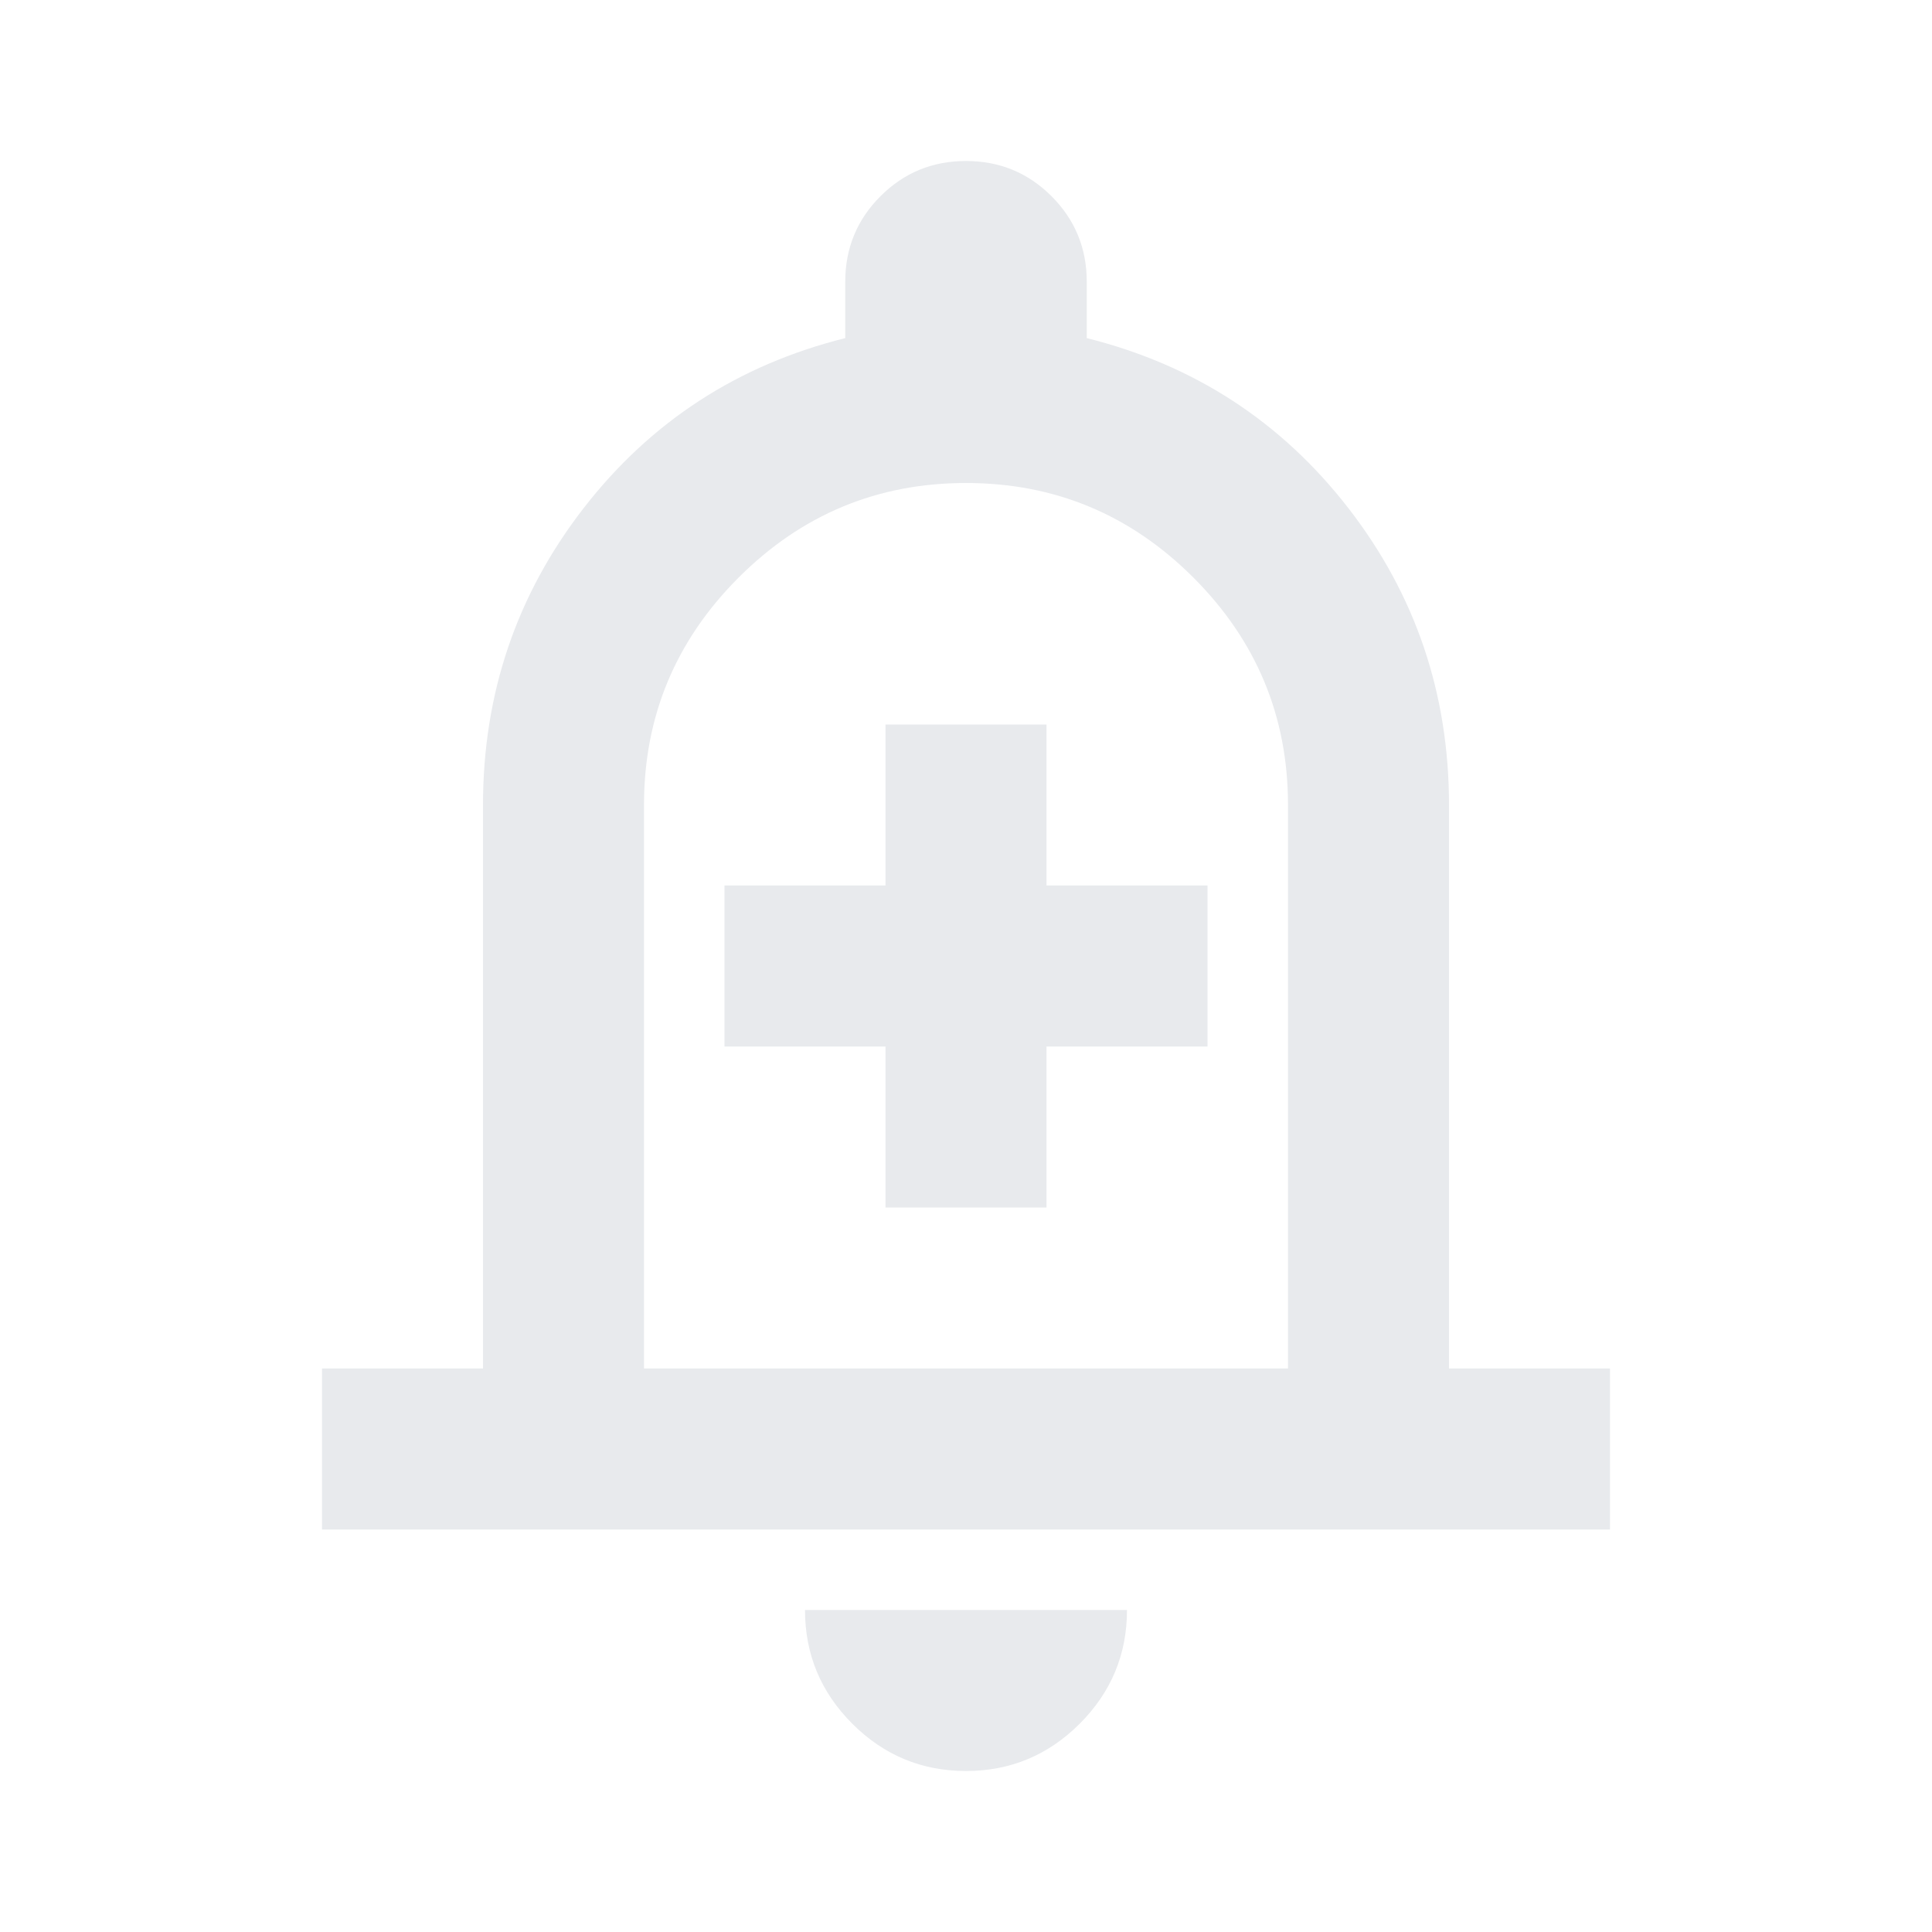
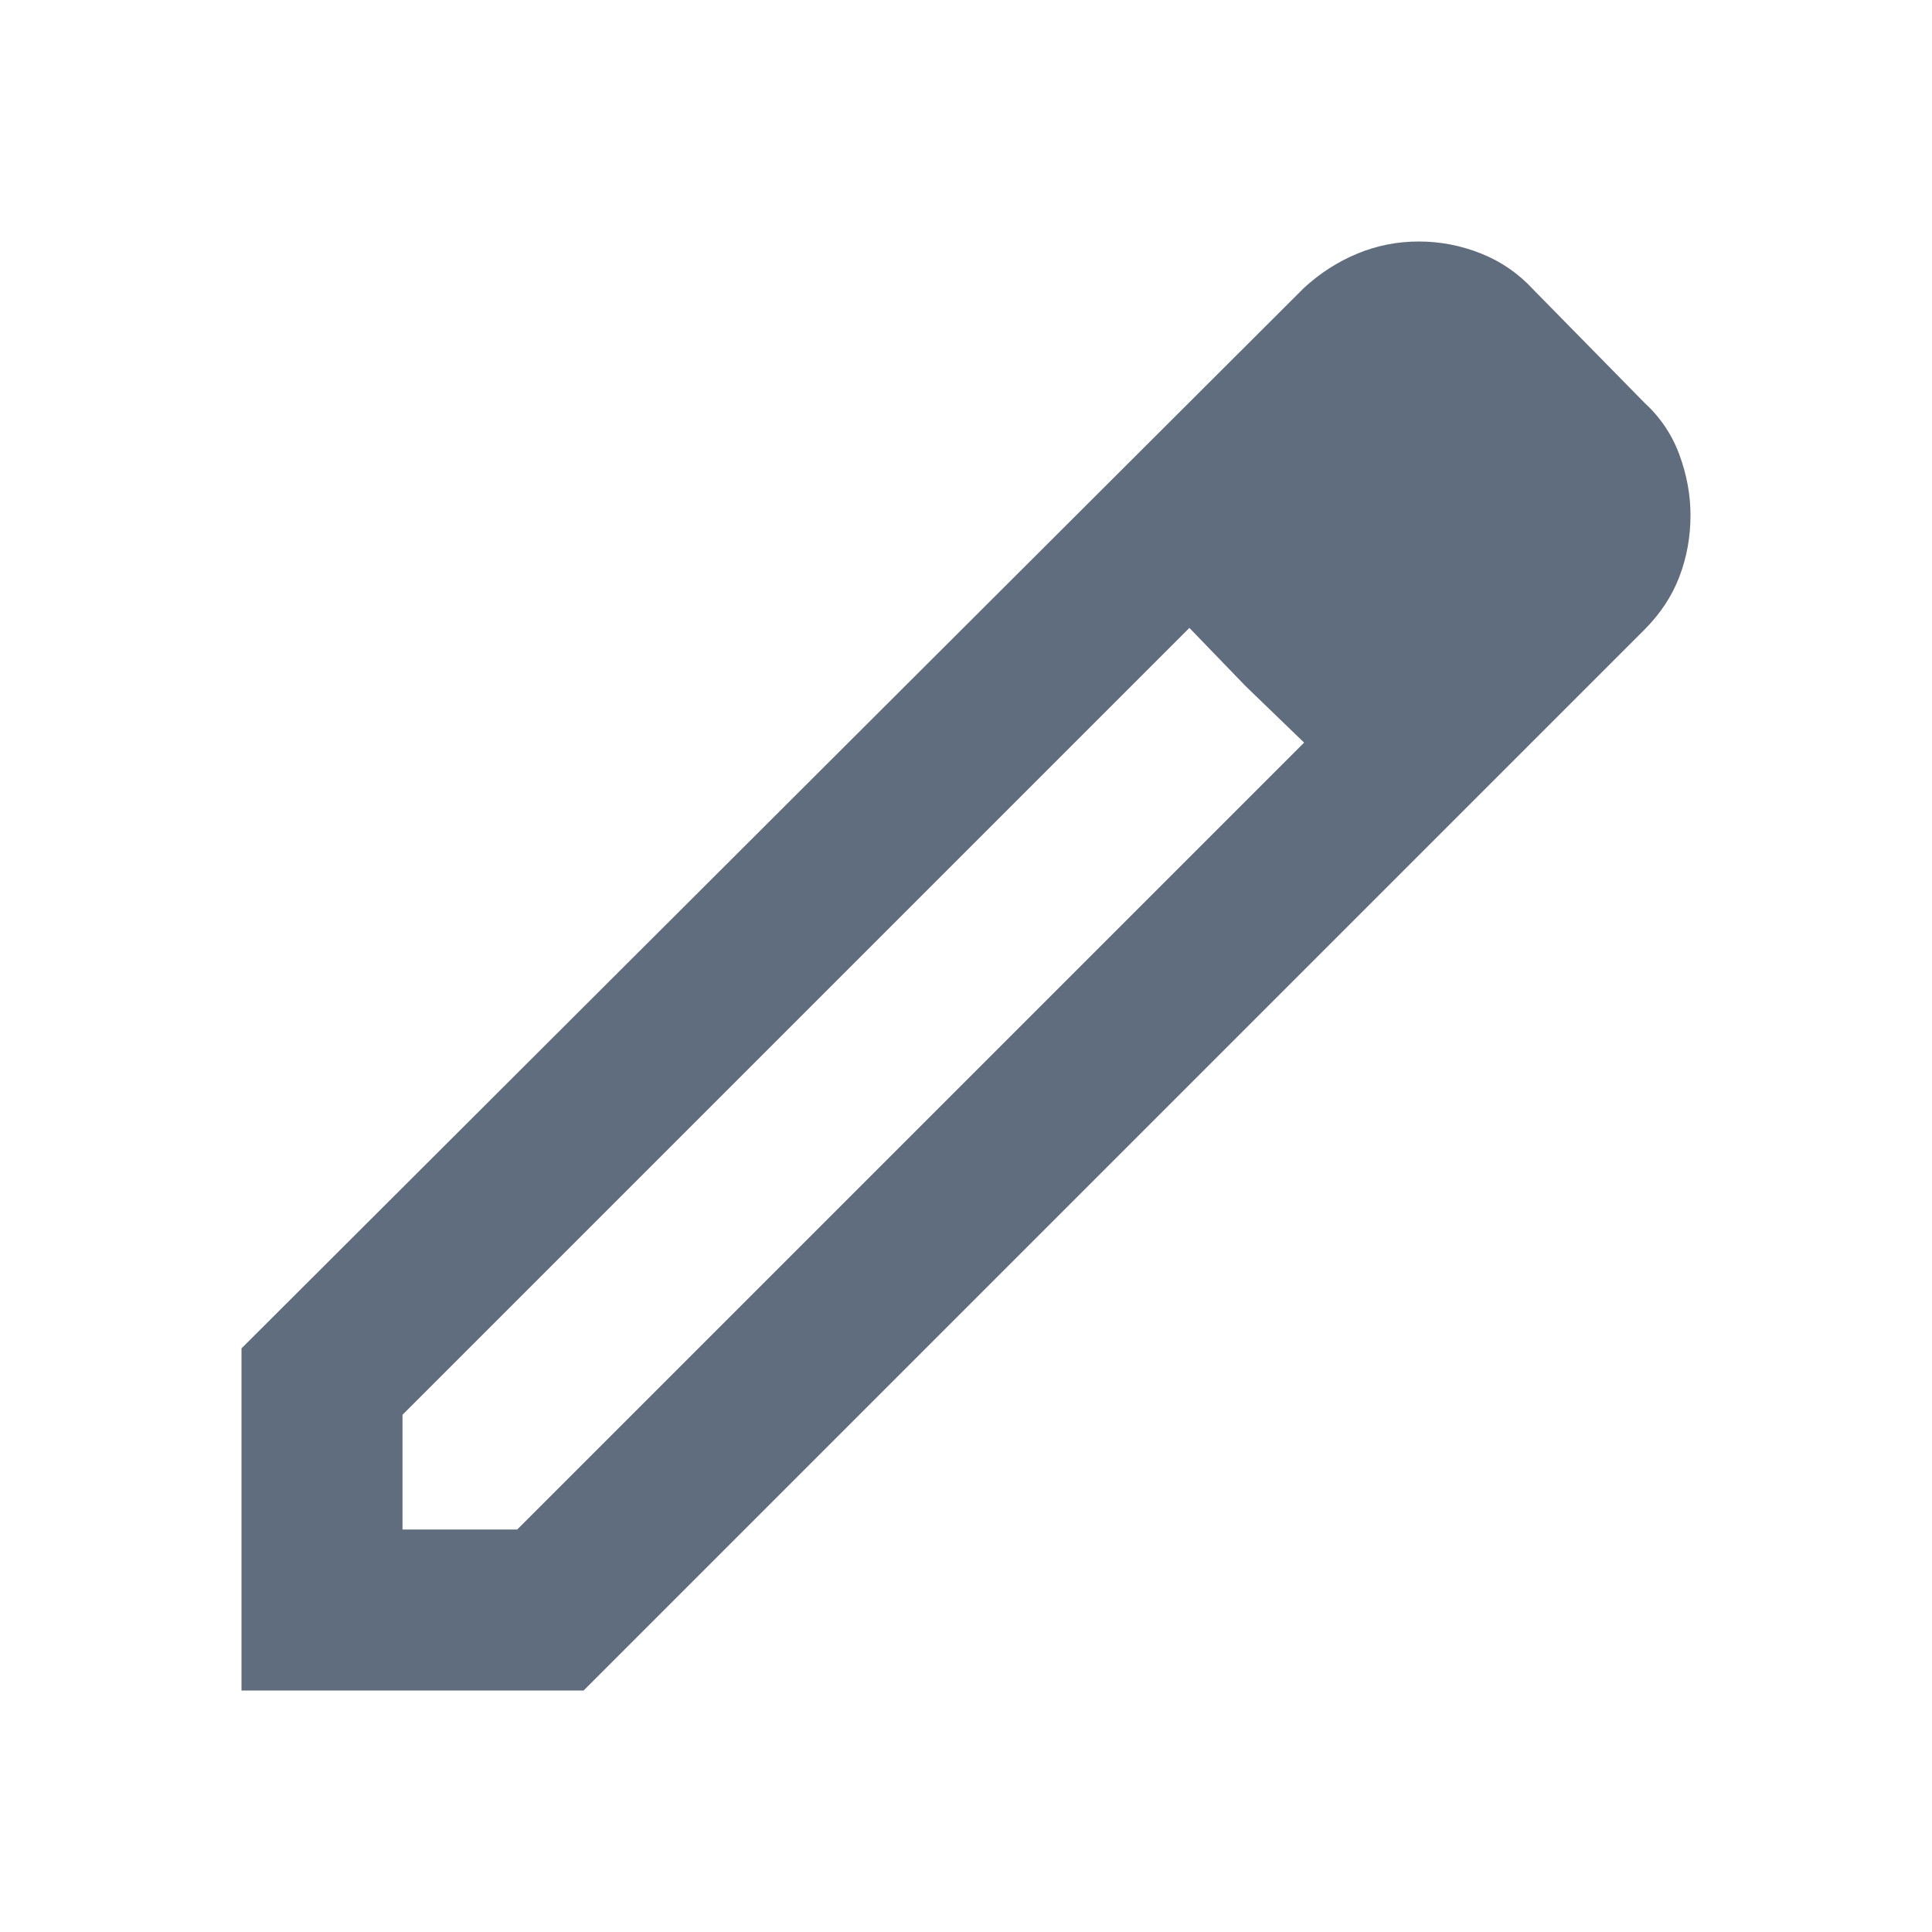
- <svg xmlns="http://www.w3.org/2000/svg" height="24px" viewBox="0 -960 960 960" width="24px" fill="#e8eaed">
-   <path d="M440-360h80v-80h80v-80h-80v-80h-80v80h-80v80h80v80ZM160-200v-80h80v-280q0-83 50-147.5T420-792v-28q0-25 17.5-42.5T480-880q25 0 42.5 17.5T540-820v28q80 20 130 84.5T720-560v280h80v80H160Zm320-300Zm0 420q-33 0-56.5-23.5T400-160h160q0 33-23.5 56.5T480-80ZM320-280h320v-280q0-66-47-113t-113-47q-66 0-113 47t-47 113v280Z" />
+ <svg xmlns="http://www.w3.org/2000/svg" height="24px" viewBox="0 -960 960 960" width="24px" fill="#5f6d7e">
+   <path d="M200-200h57l391-391-57-57-391 391v57Zm-80 80v-170l528-527q12-11 26.5-17t30.5-6q16 0 31 6t26 18l55 56q12 11 17.5 26t5.5 30q0 16-5.5 30.5T817-647L290-120H120Zm640-584-56-56 56 56Zm-141 85-28-29 57 57-29-28Z" />
</svg>
